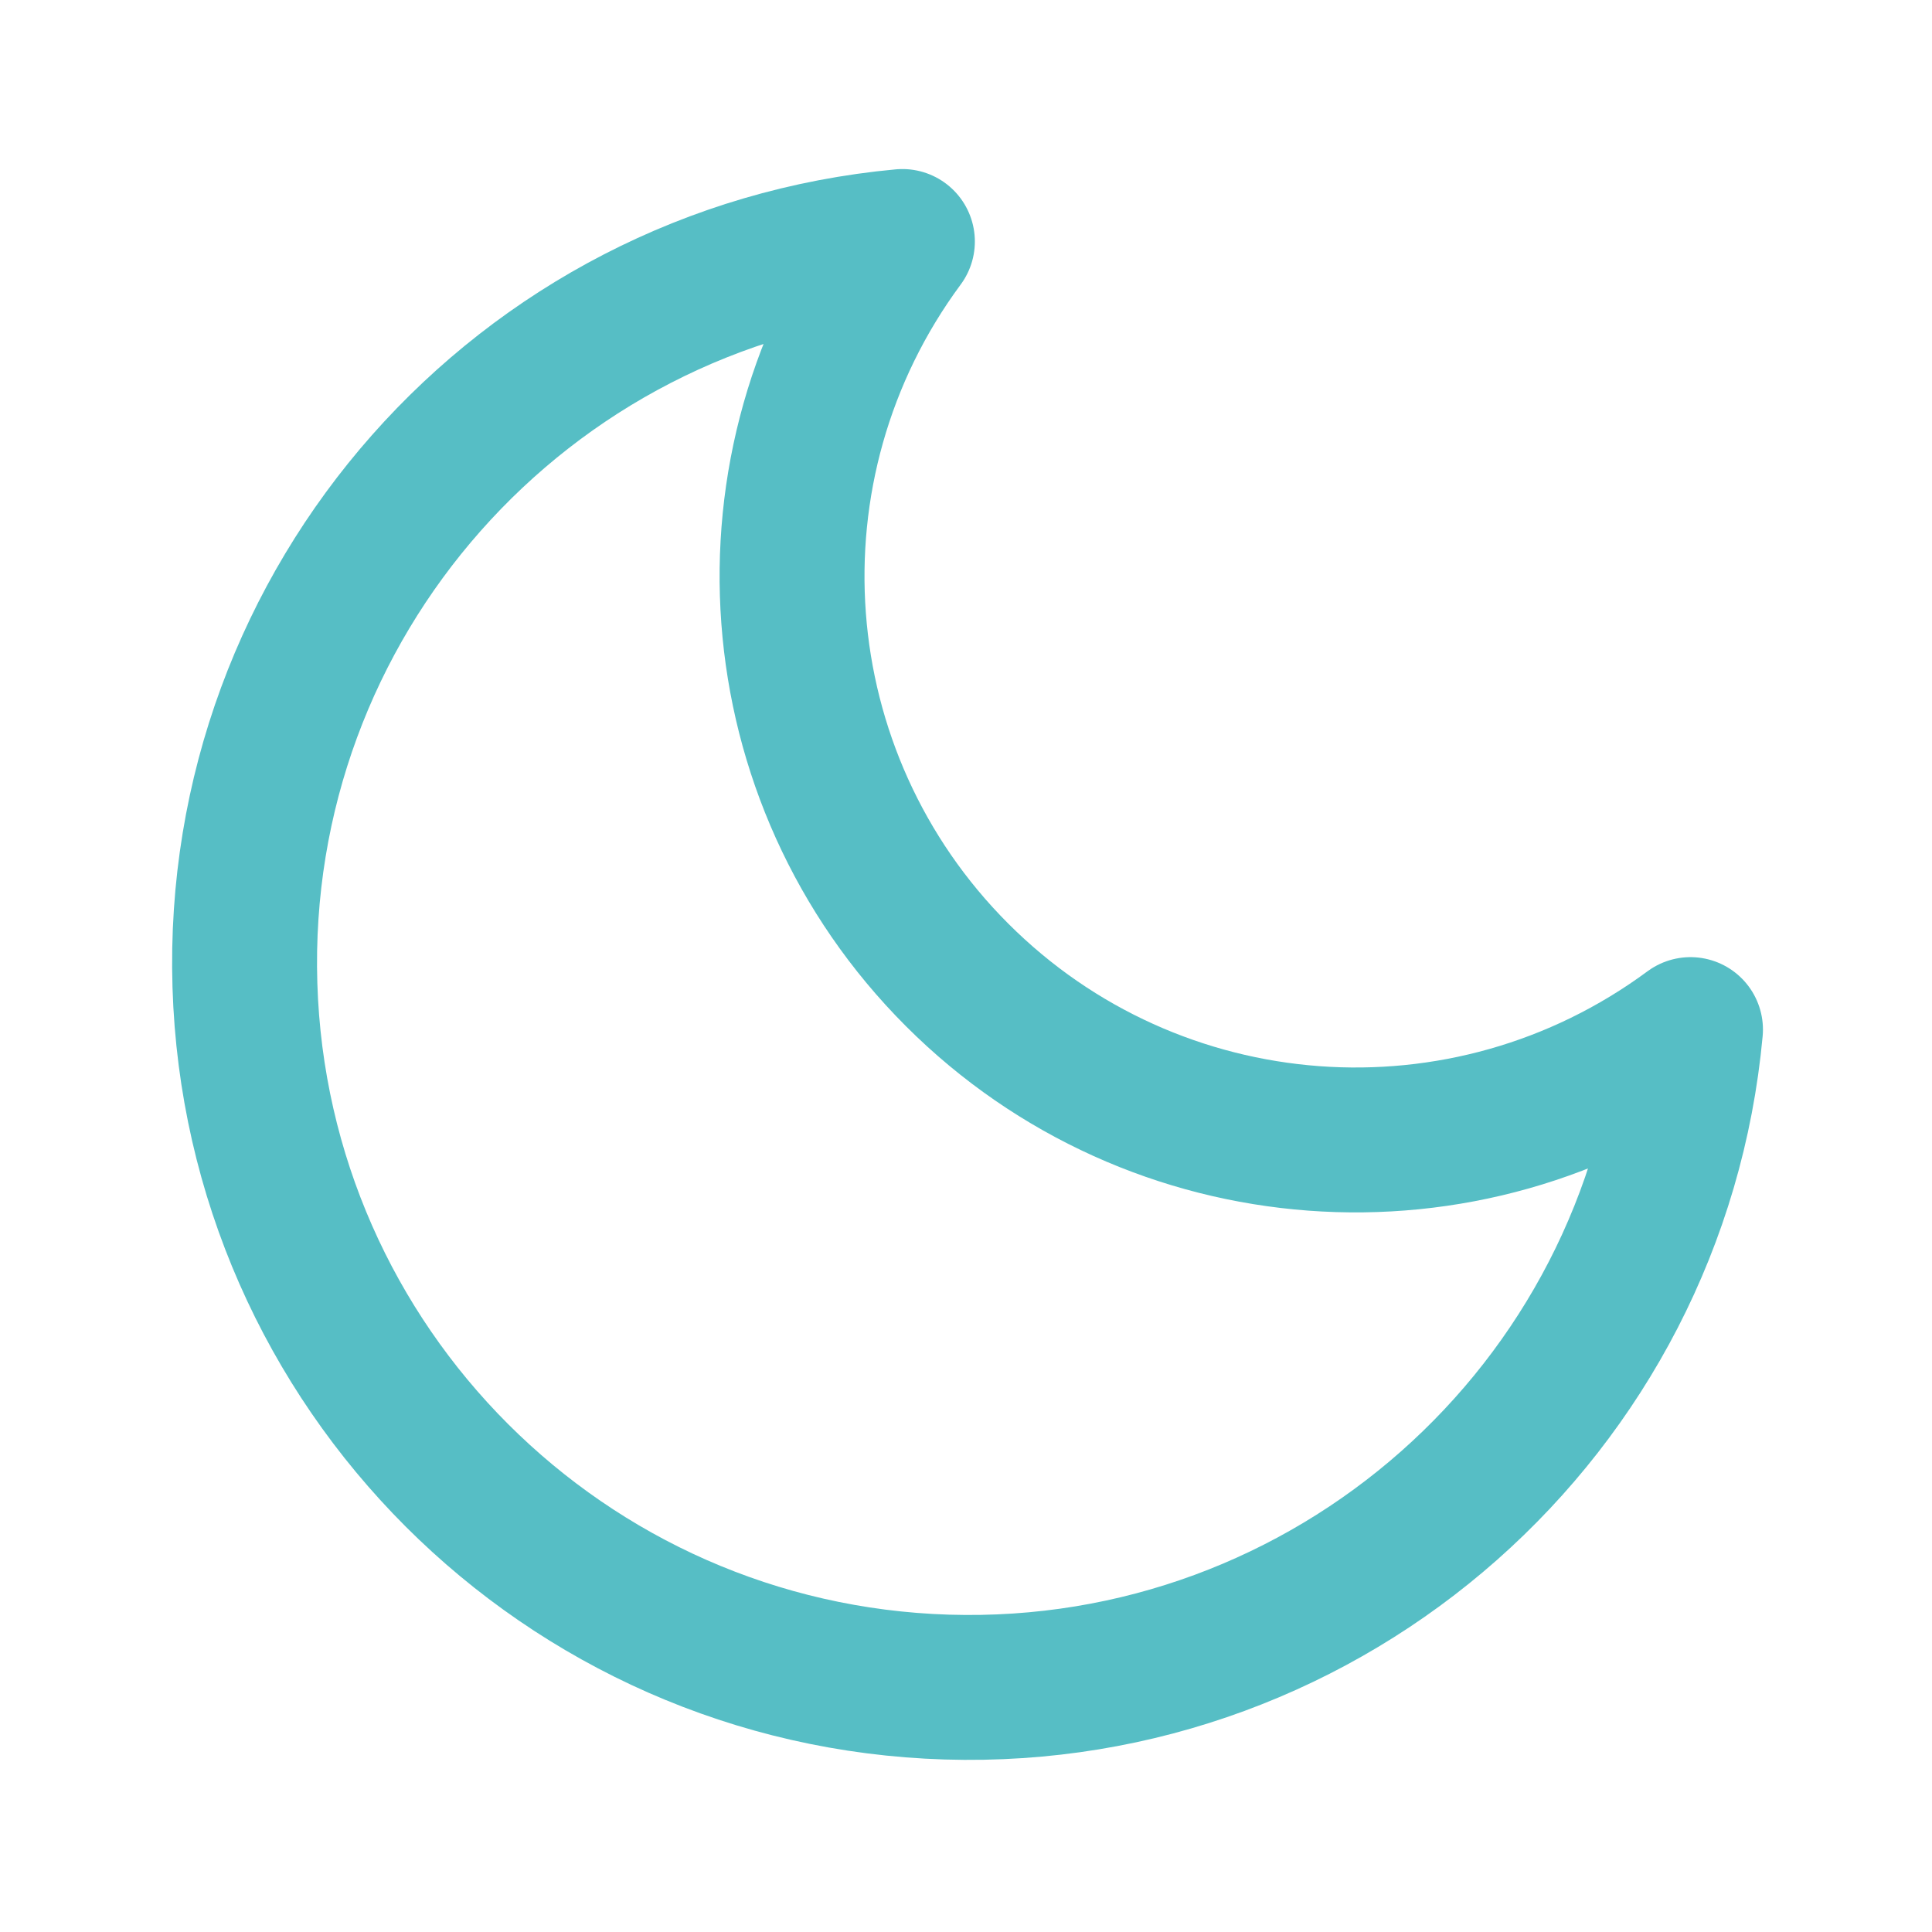
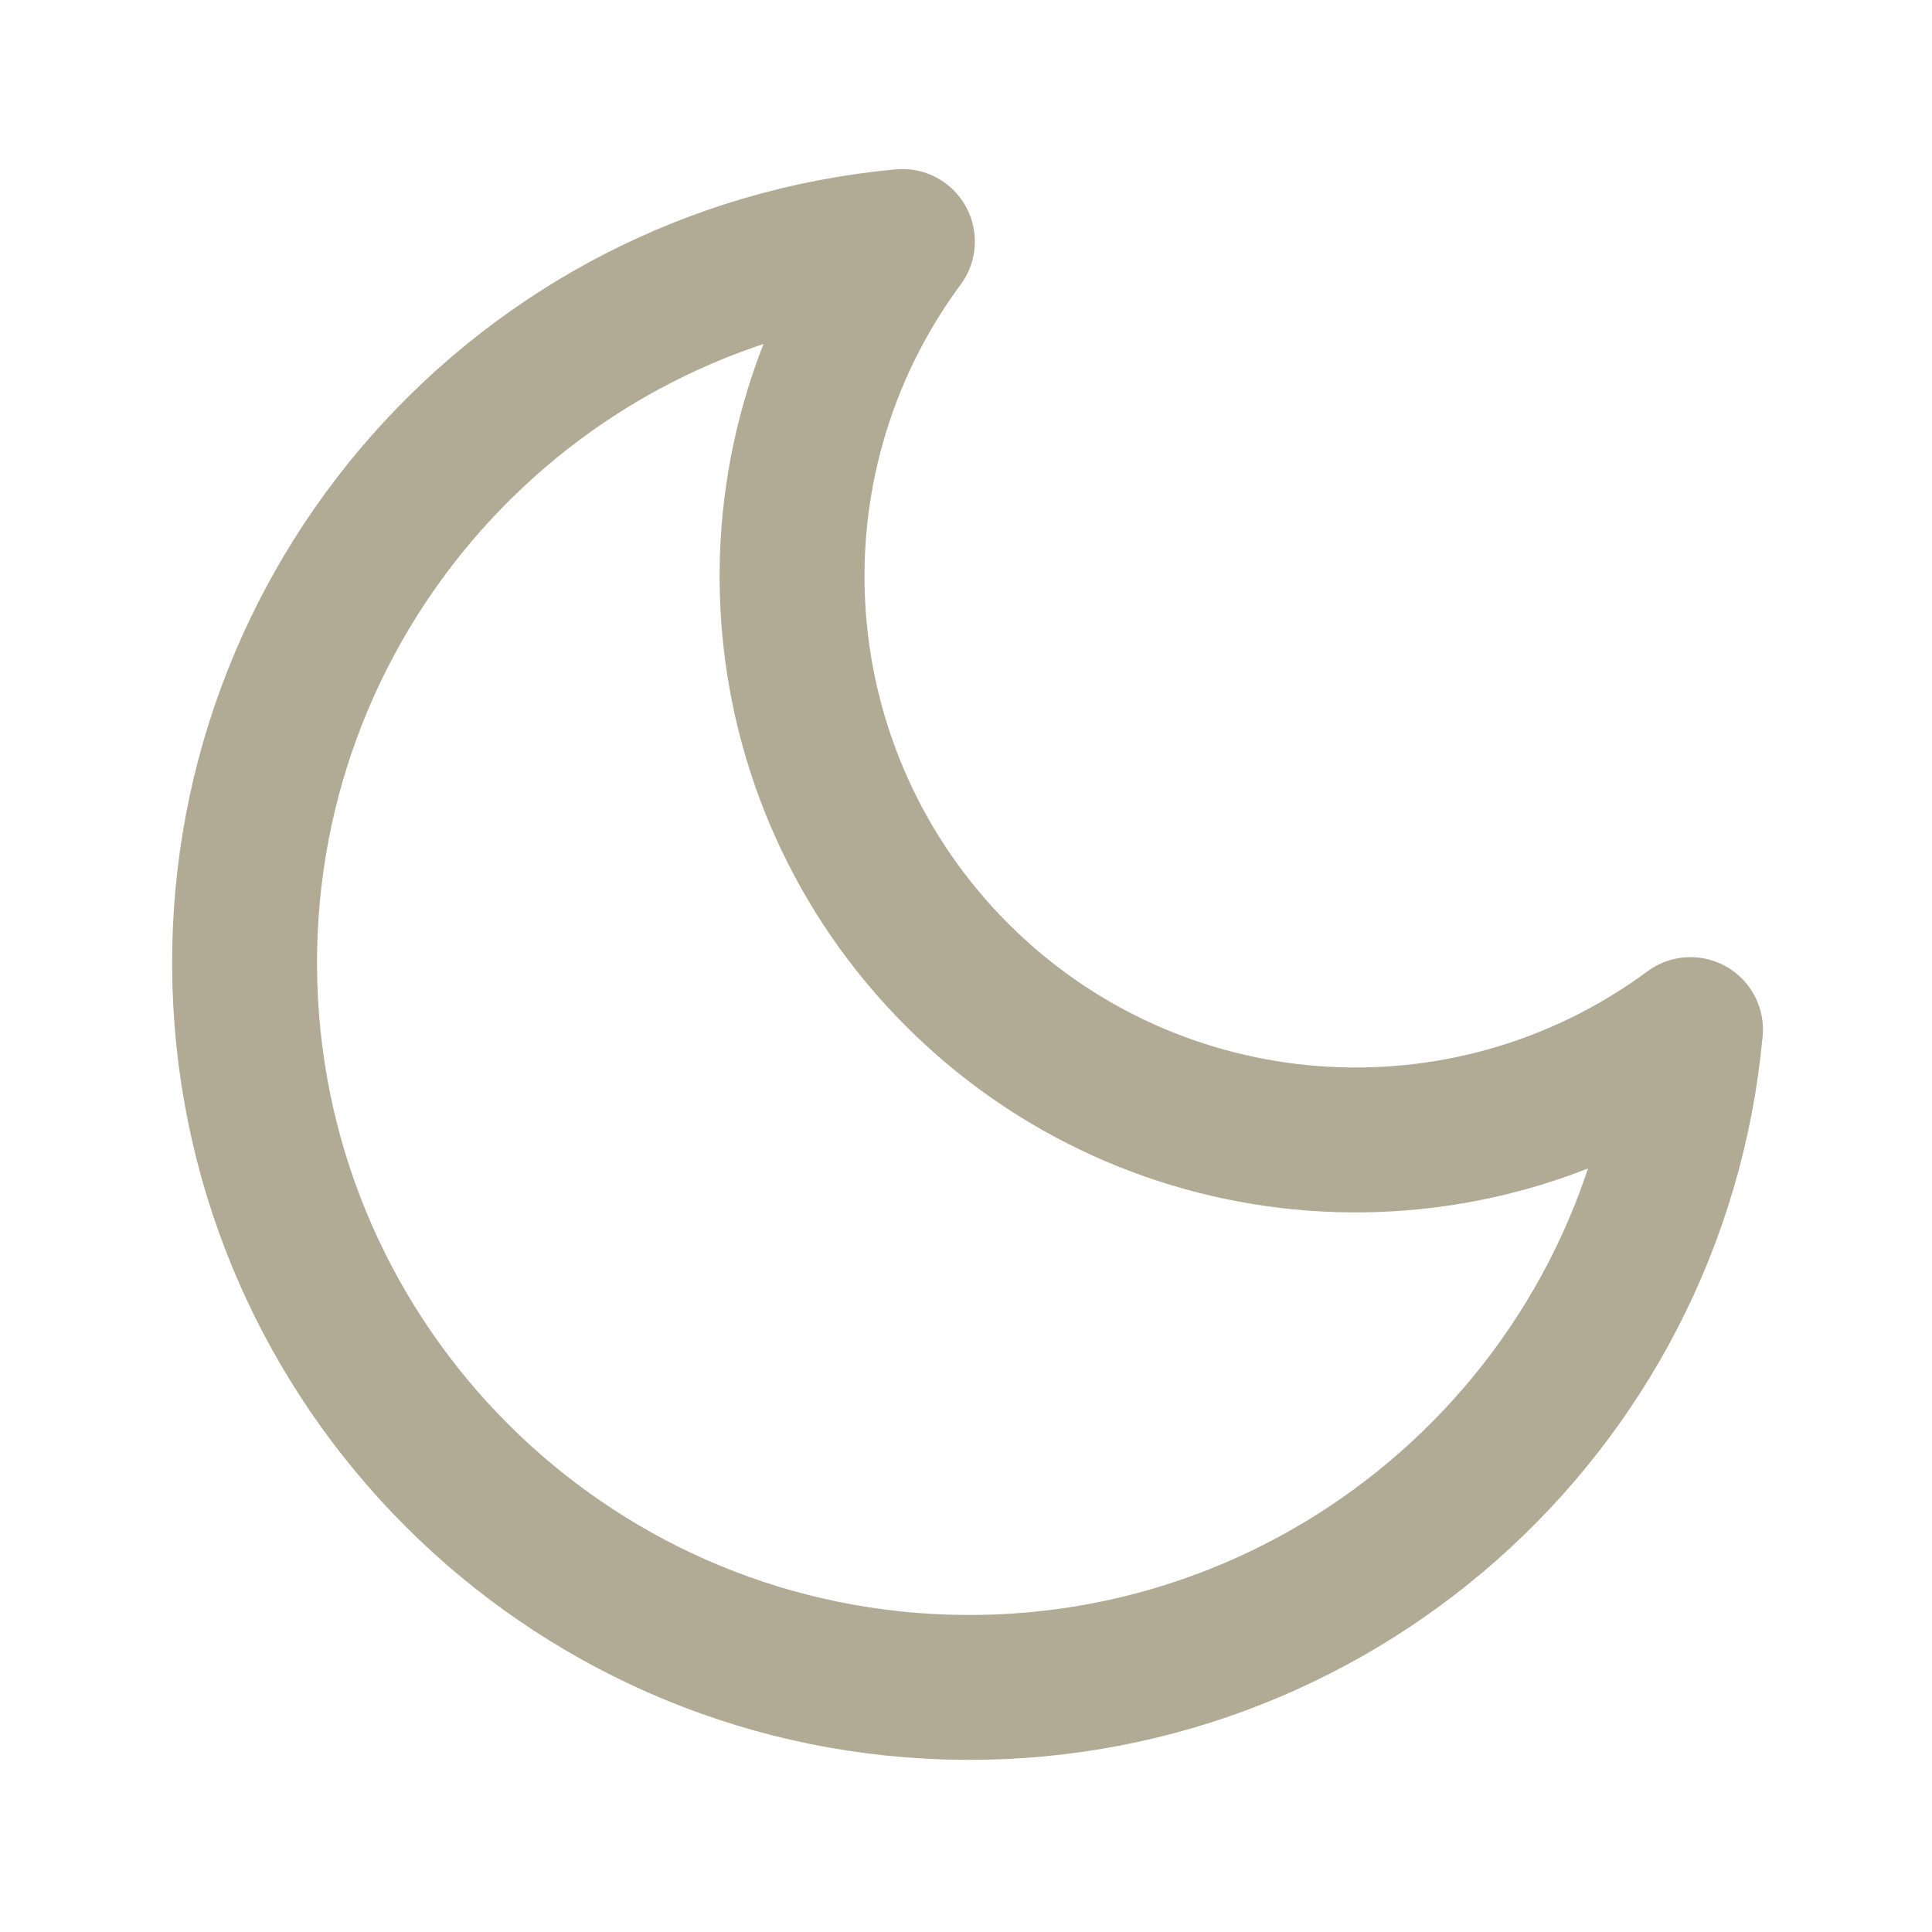
- <svg xmlns="http://www.w3.org/2000/svg" viewBox="0 0 24 24" fill="none" stroke="#56BEC5" stroke-width="1.8" stroke-linecap="round" stroke-linejoin="round">
+ <svg xmlns="http://www.w3.org/2000/svg" viewBox="0 0 24 24" fill="none" stroke="#B1AB96" stroke-width="1.8" stroke-linecap="round" stroke-linejoin="round">
  <path d="M21 12.79A9 9 0 1 1 11.21 3 7 7 0 0 0 21 12.79z" />
</svg>
